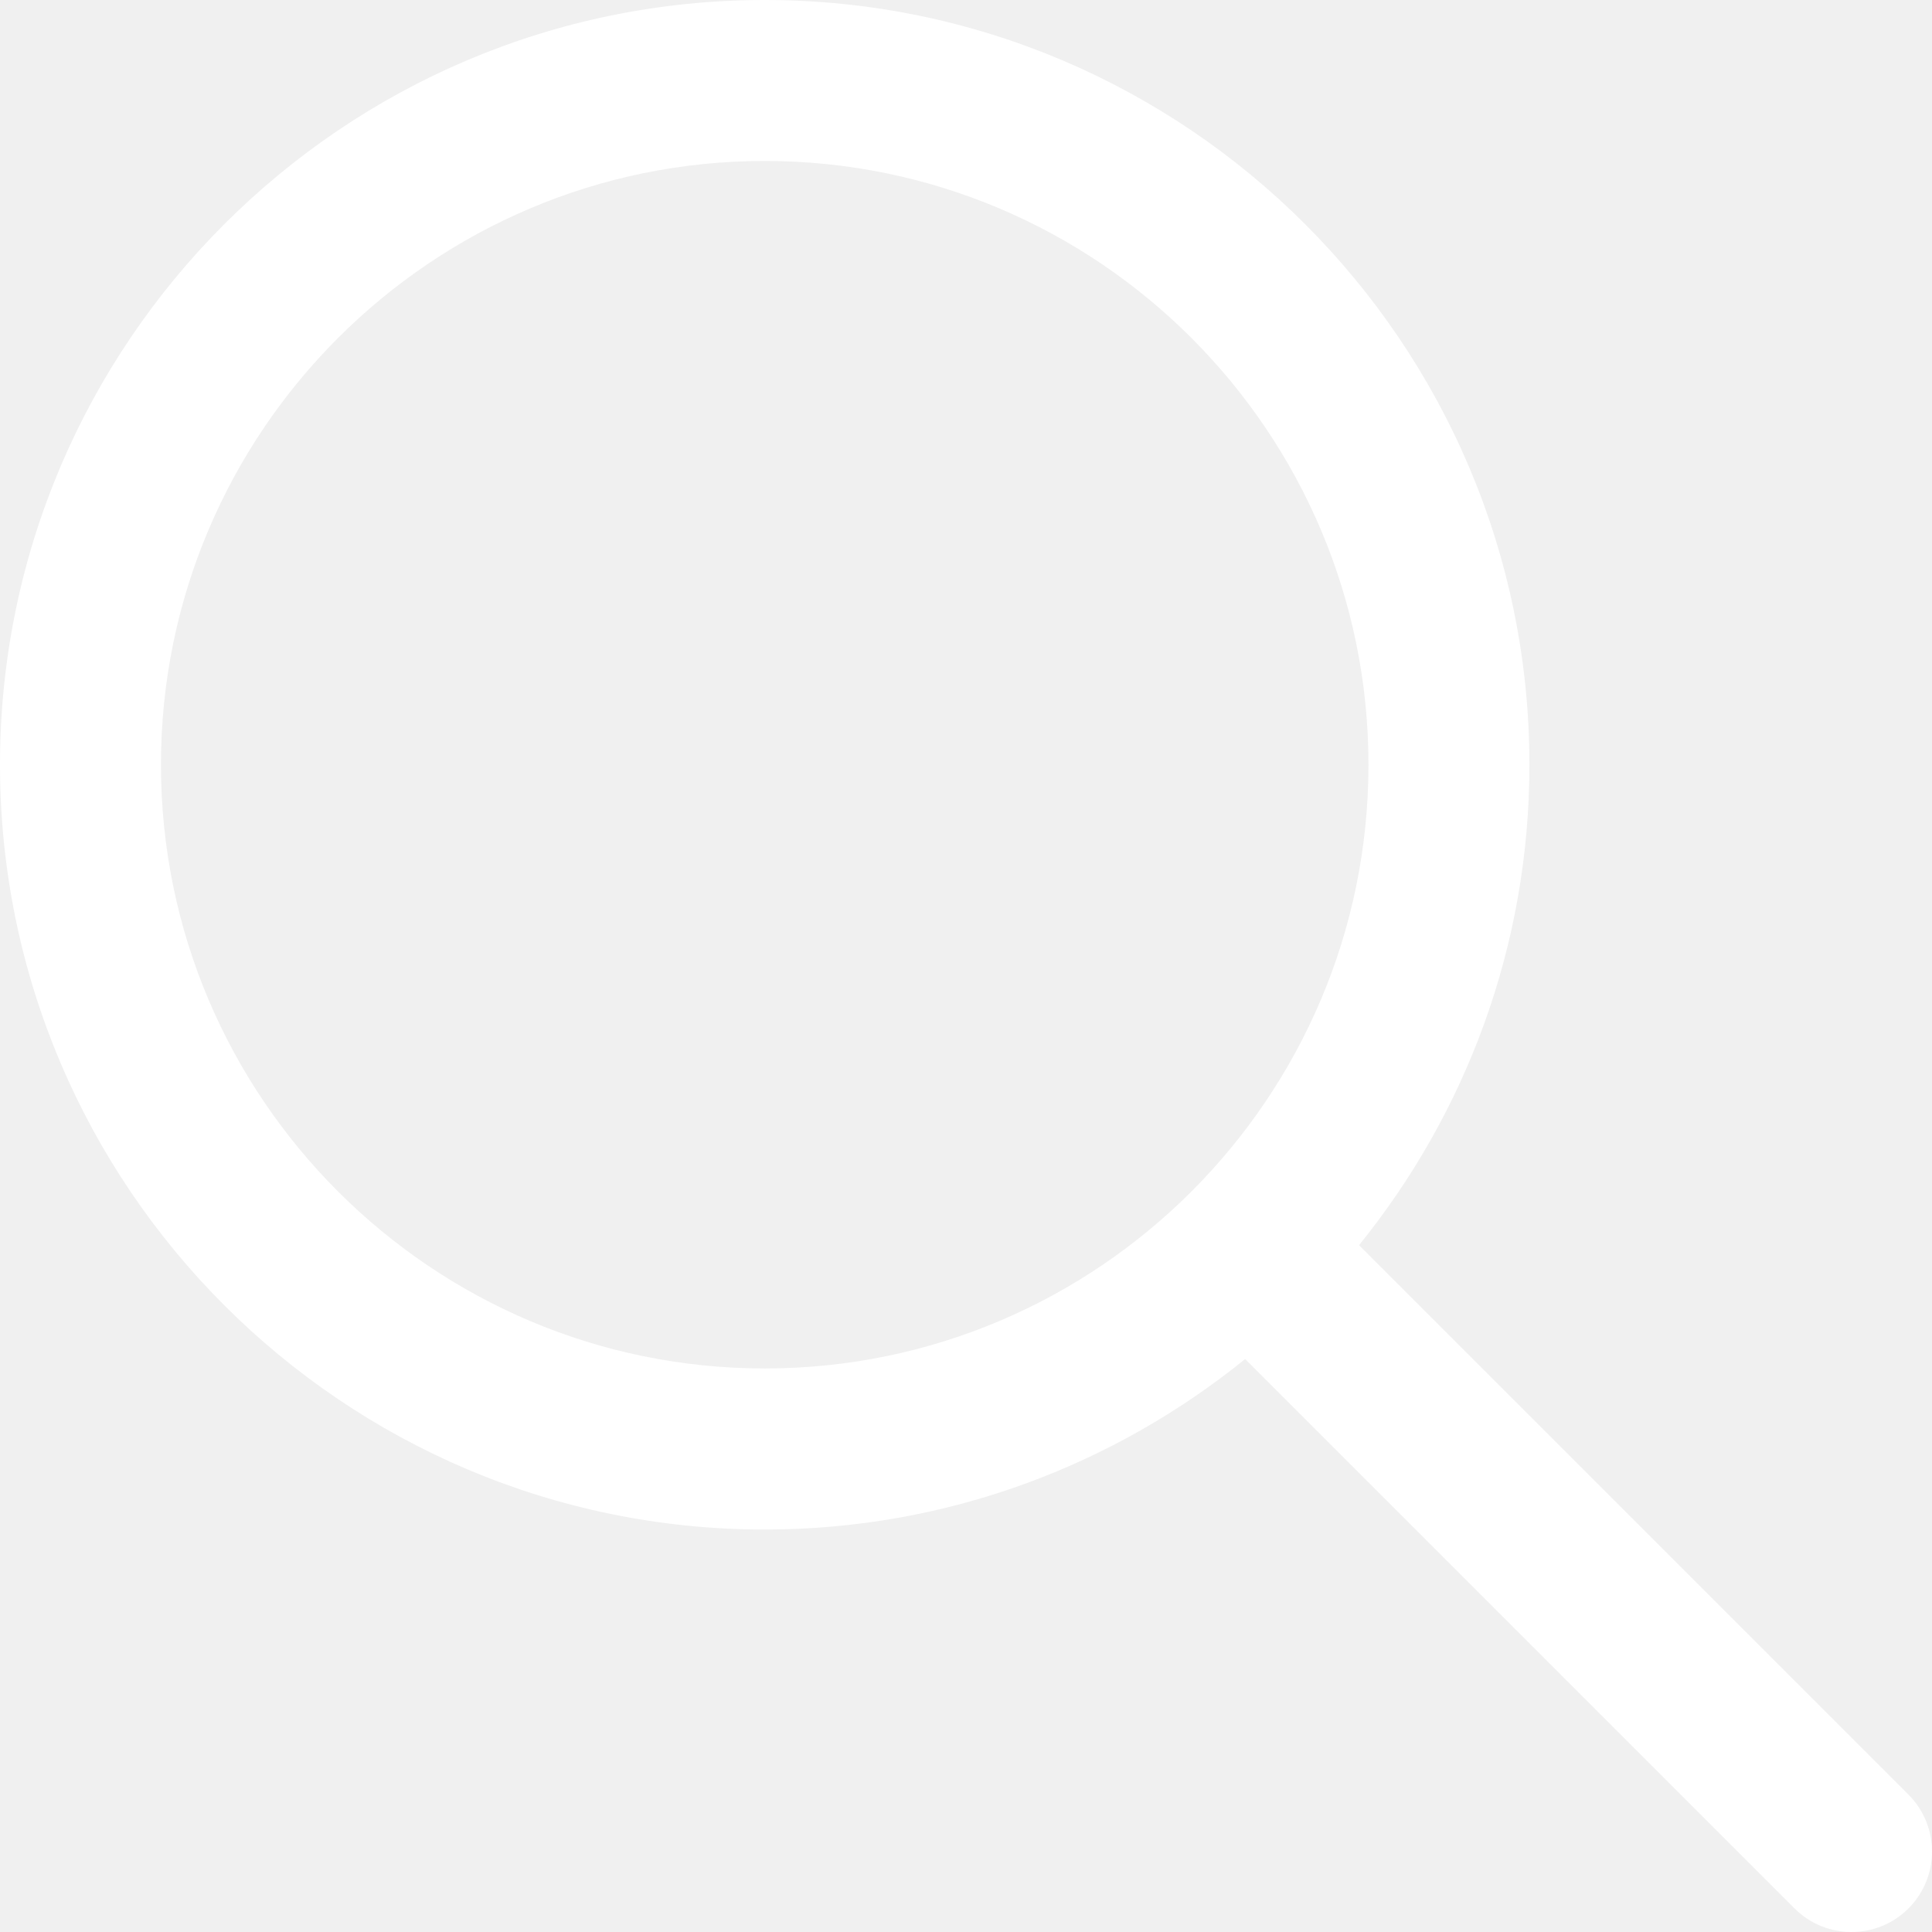
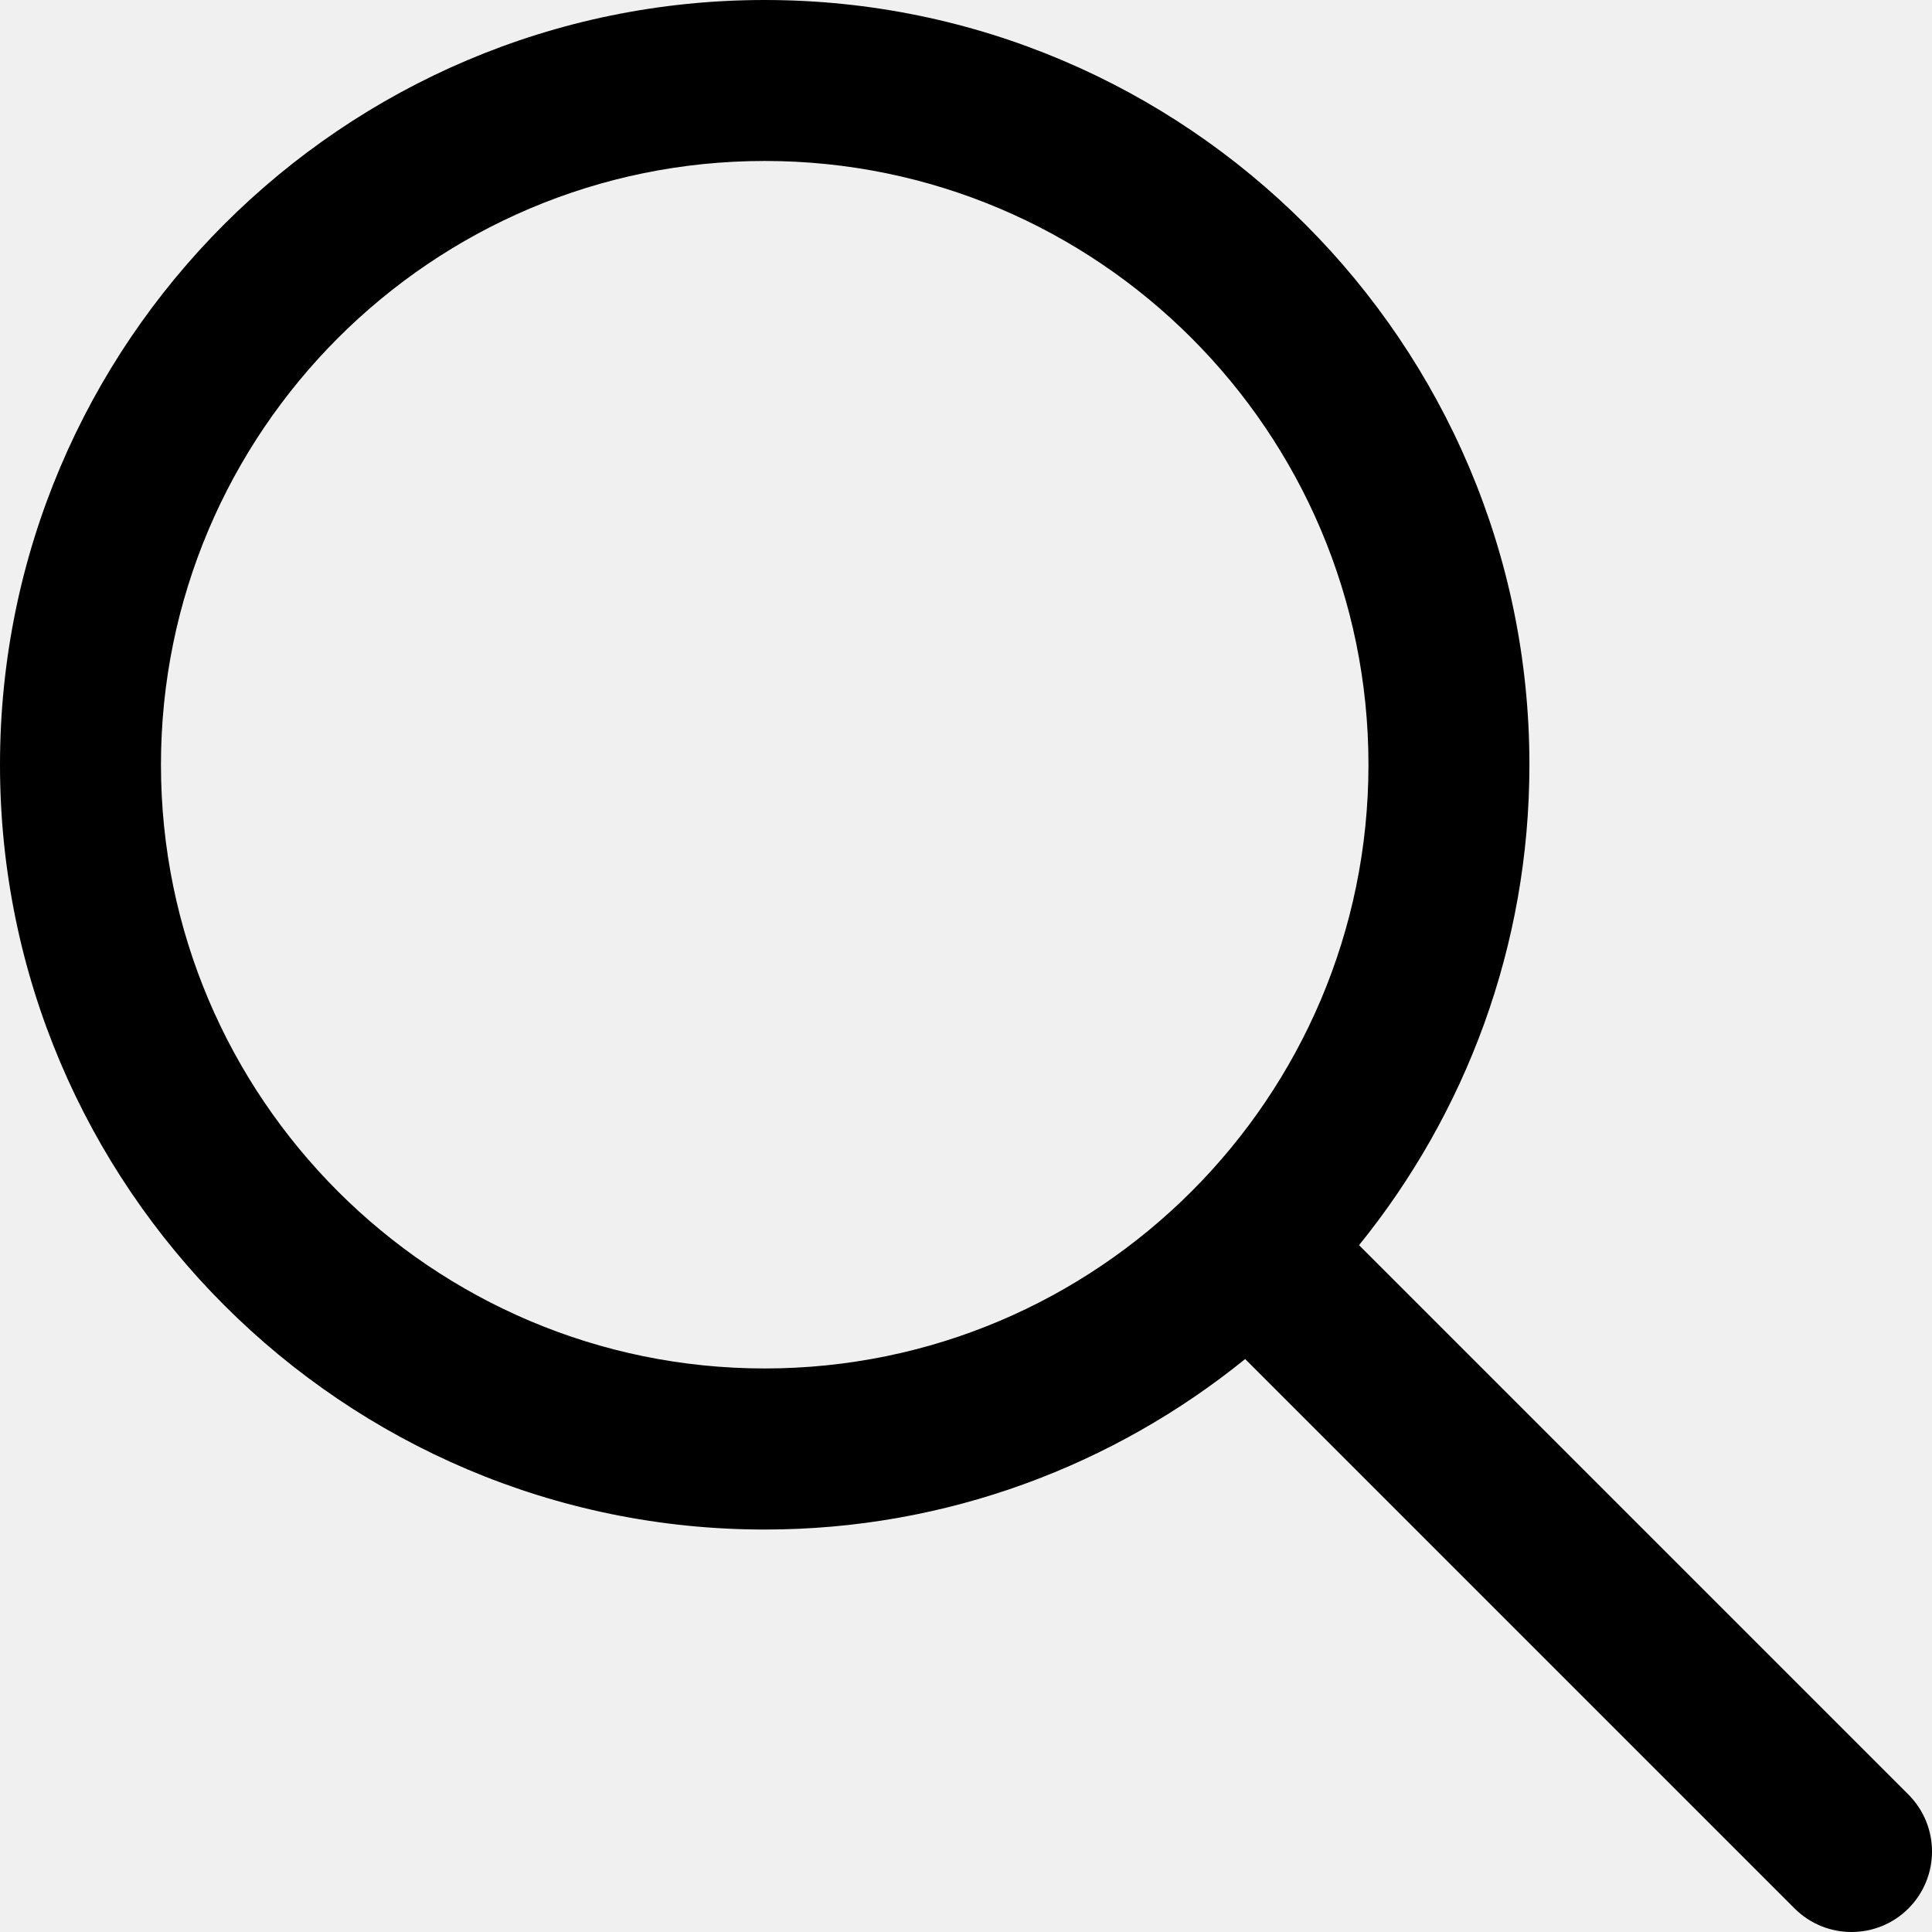
<svg xmlns="http://www.w3.org/2000/svg" width="100%" height="100%" viewBox="0 0 16 16" version="1.1" xml:space="preserve" style="fill-rule:evenodd;clip-rule:evenodd;stroke-linejoin:round;stroke-miterlimit:2;">
-   <path d="M15.805,14.862L11.255,10.312C12.136,9.223 12.666,7.84 12.666,6.333C12.666,2.841 9.825,0 6.333,0C2.841,0 0,2.841 0,6.333C0,9.825 2.841,12.667 6.333,12.667C7.84,12.667 9.223,12.136 10.312,11.255L14.862,15.805C14.992,15.935 15.163,16 15.333,16C15.504,16 15.675,15.935 15.805,15.805C16.065,15.544 16.065,15.123 15.805,14.862ZM6.333,11.333C3.576,11.333 1.333,9.091 1.333,6.333C1.333,3.576 3.576,1.333 6.333,1.333C9.091,1.333 11.333,3.576 11.333,6.333C11.333,9.091 9.091,11.333 6.333,11.333Z" style="fill:white;fill-rule:nonzero;" />
+   <path d="M15.805,14.862L11.255,10.312C12.136,9.223 12.666,7.84 12.666,6.333C12.666,2.841 9.825,0 6.333,0C2.841,0 0,2.841 0,6.333C0,9.825 2.841,12.667 6.333,12.667C7.84,12.667 9.223,12.136 10.312,11.255L14.862,15.805C14.992,15.935 15.163,16 15.333,16C15.504,16 15.675,15.935 15.805,15.805C16.065,15.544 16.065,15.123 15.805,14.862ZM6.333,11.333C3.576,11.333 1.333,9.091 1.333,6.333C1.333,3.576 3.576,1.333 6.333,1.333C9.091,1.333 11.333,3.576 11.333,6.333C11.333,9.091 9.091,11.333 6.333,11.333Z" style="fill-rule:nonzero;" />
</svg>
